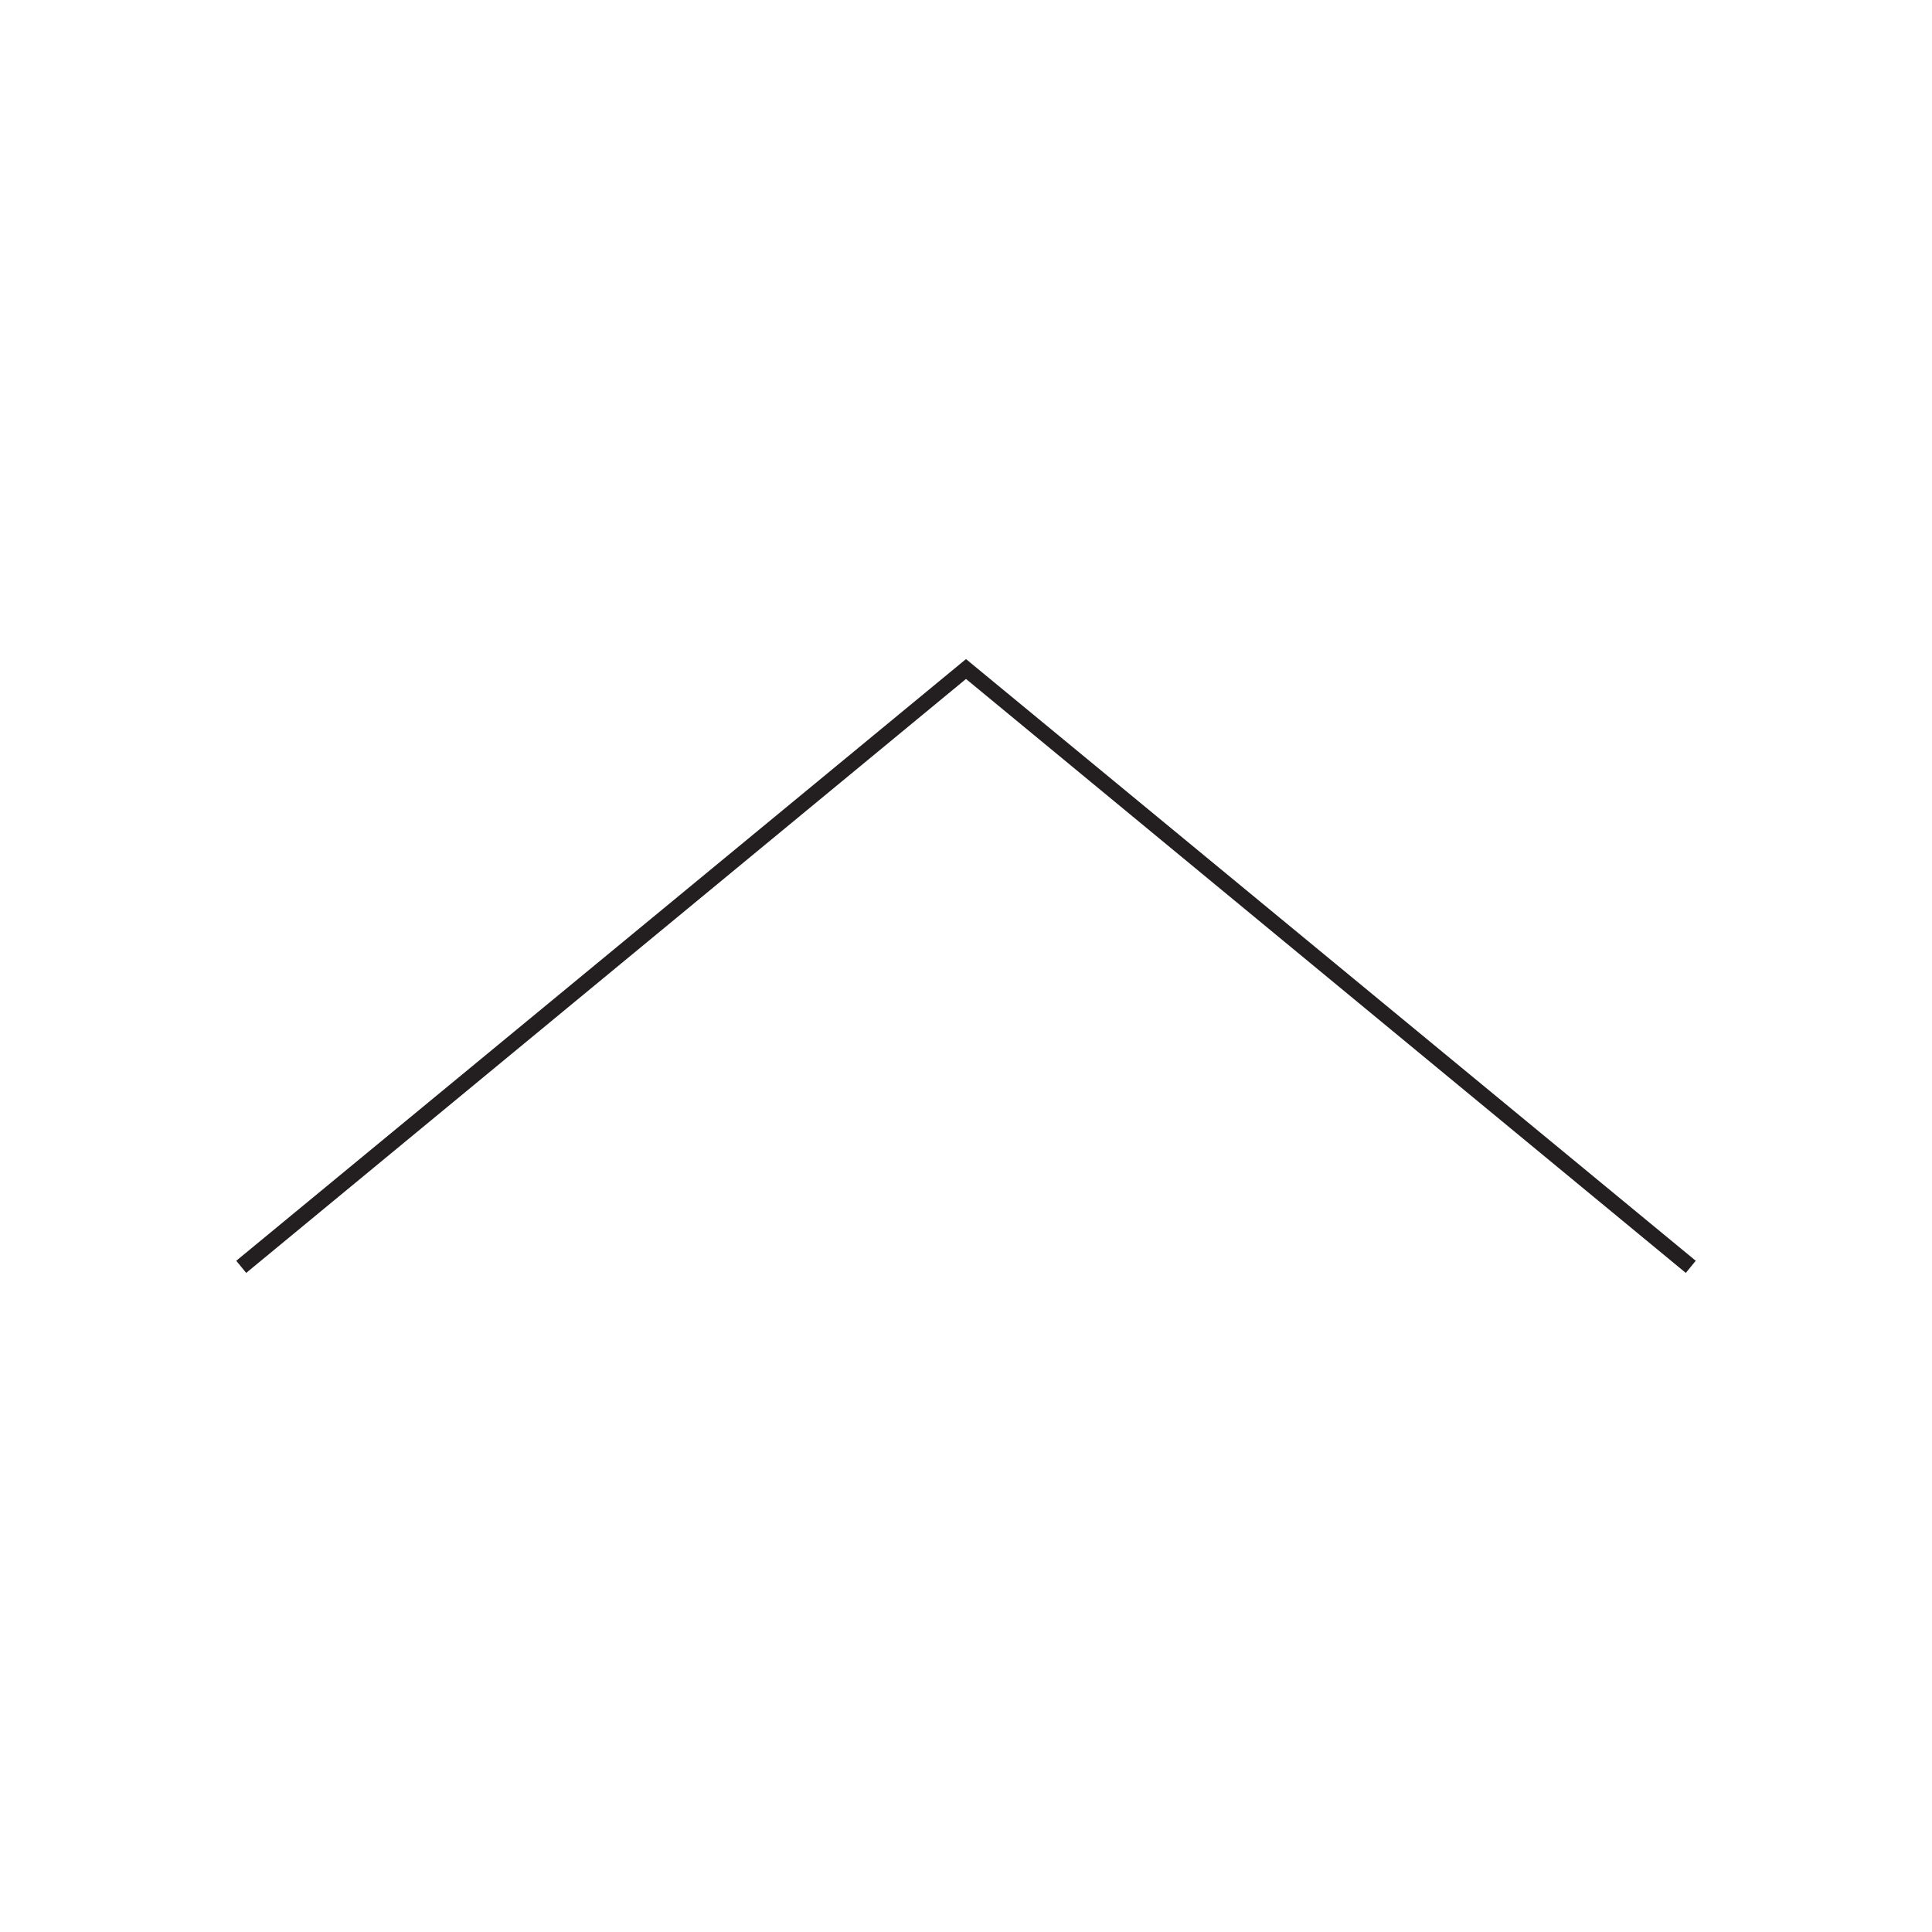
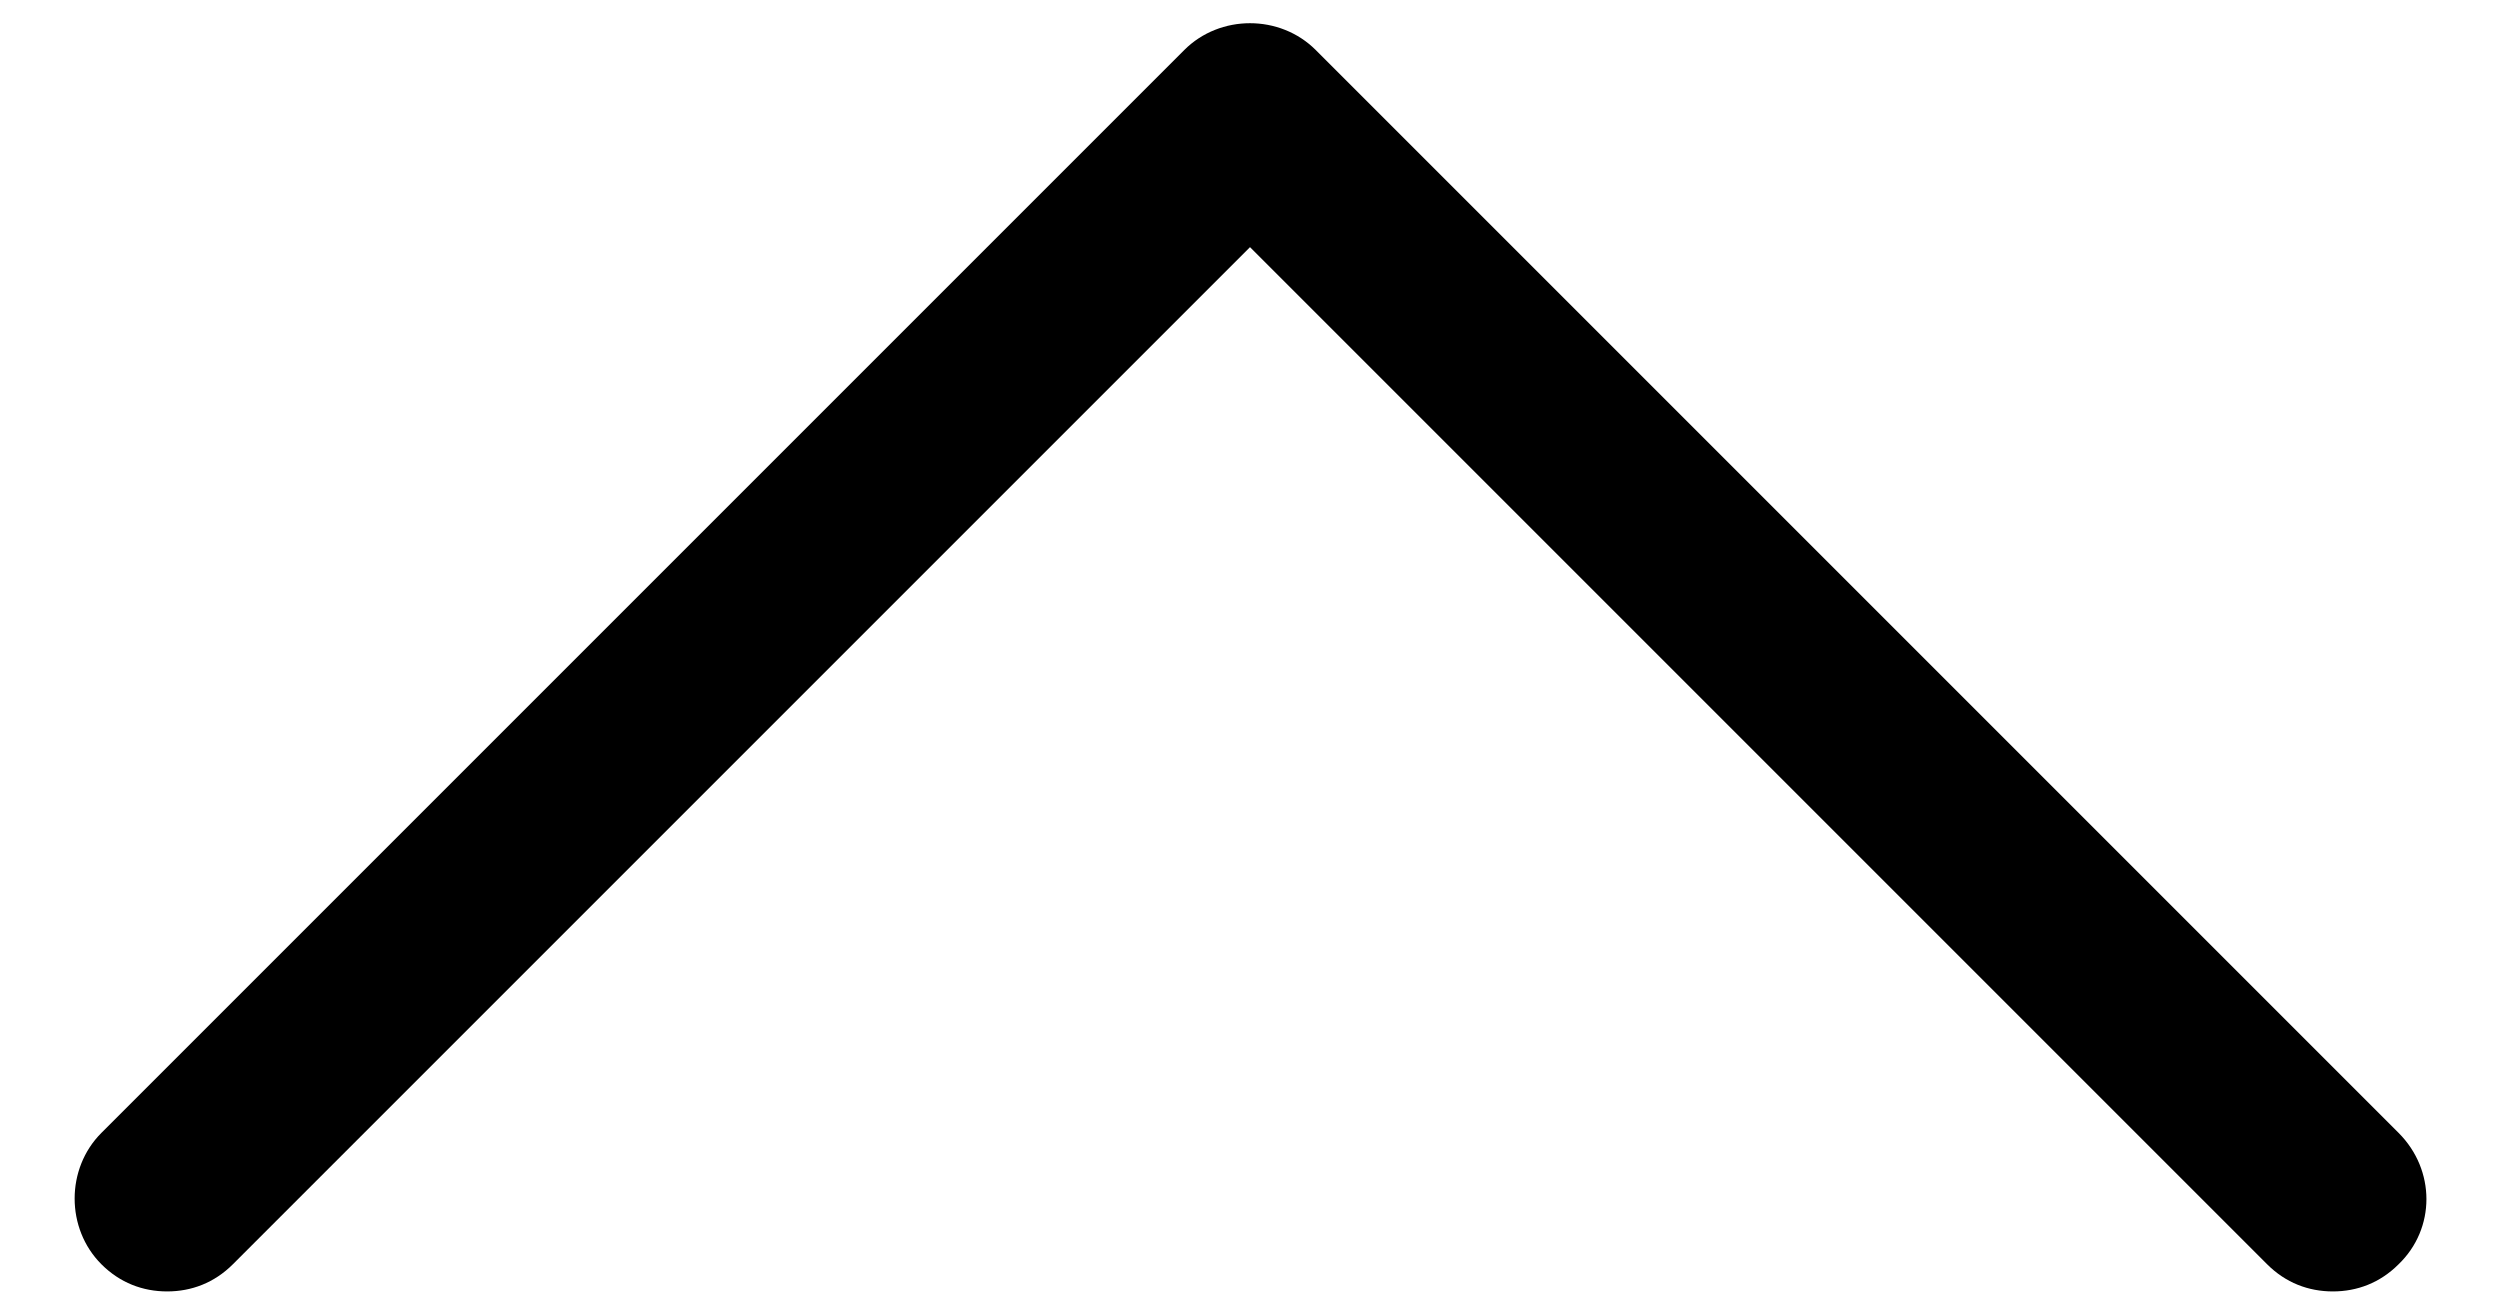
- <svg xmlns="http://www.w3.org/2000/svg" version="1.1" id="Layer_1" x="0px" y="0px" viewBox="0 0 175 175" enable-background="new 0 0 175 175" xml:space="preserve">
-   <g>
-     <polygon fill="#231F20" points="153.6,114.2 87.5,59.7 21.4,114.2 22.3,115.3 87.5,61.5 152.7,115.3  " />
-   </g>
+ <svg xmlns="http://www.w3.org/2000/svg" version="1.1" id="Layer_1" x="0px" y="0px" viewBox="0 0 175 92" style="enable-background:new 0 0 175 92;" xml:space="preserve">
+   <path d="M167.9,79.3L92.1,3.5c0,0,0,0,0,0c-2.5-2.5-6.7-2.5-9.2,0L7.1,79.3c-2.5,2.5-2.5,6.7,0,9.2c1.3,1.3,2.9,1.9,4.6,1.9  c1.7,0,3.3-0.6,4.6-1.9l71.2-71.2l71.2,71.2c1.3,1.3,2.9,1.9,4.6,1.9s3.3-0.6,4.6-1.9C170.5,86,170.5,81.9,167.9,79.3z" />
</svg>
